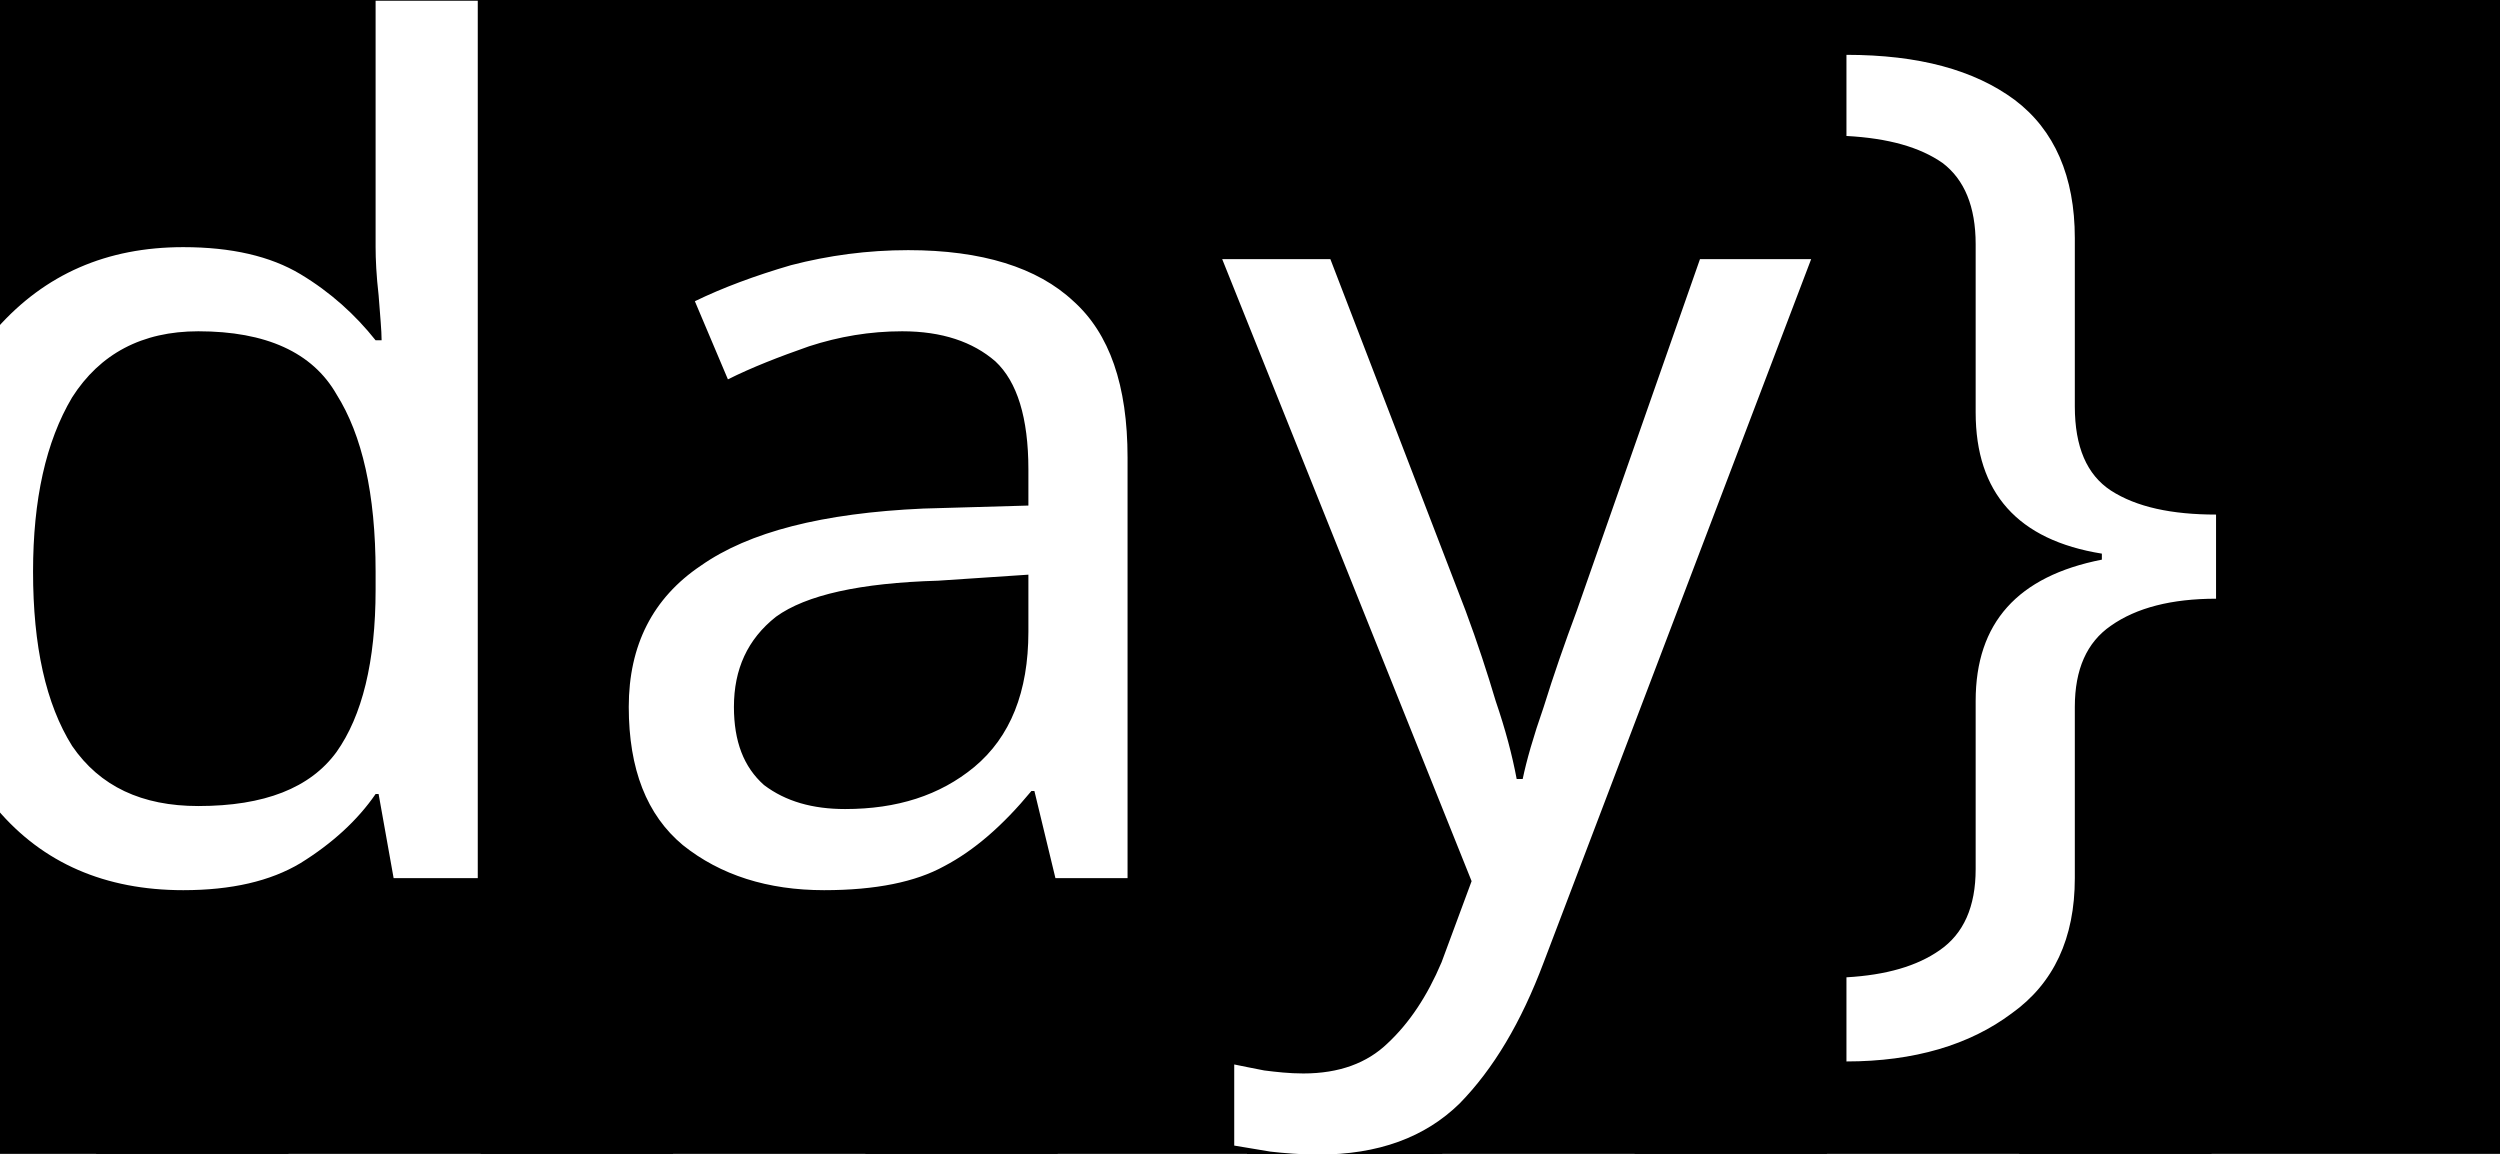
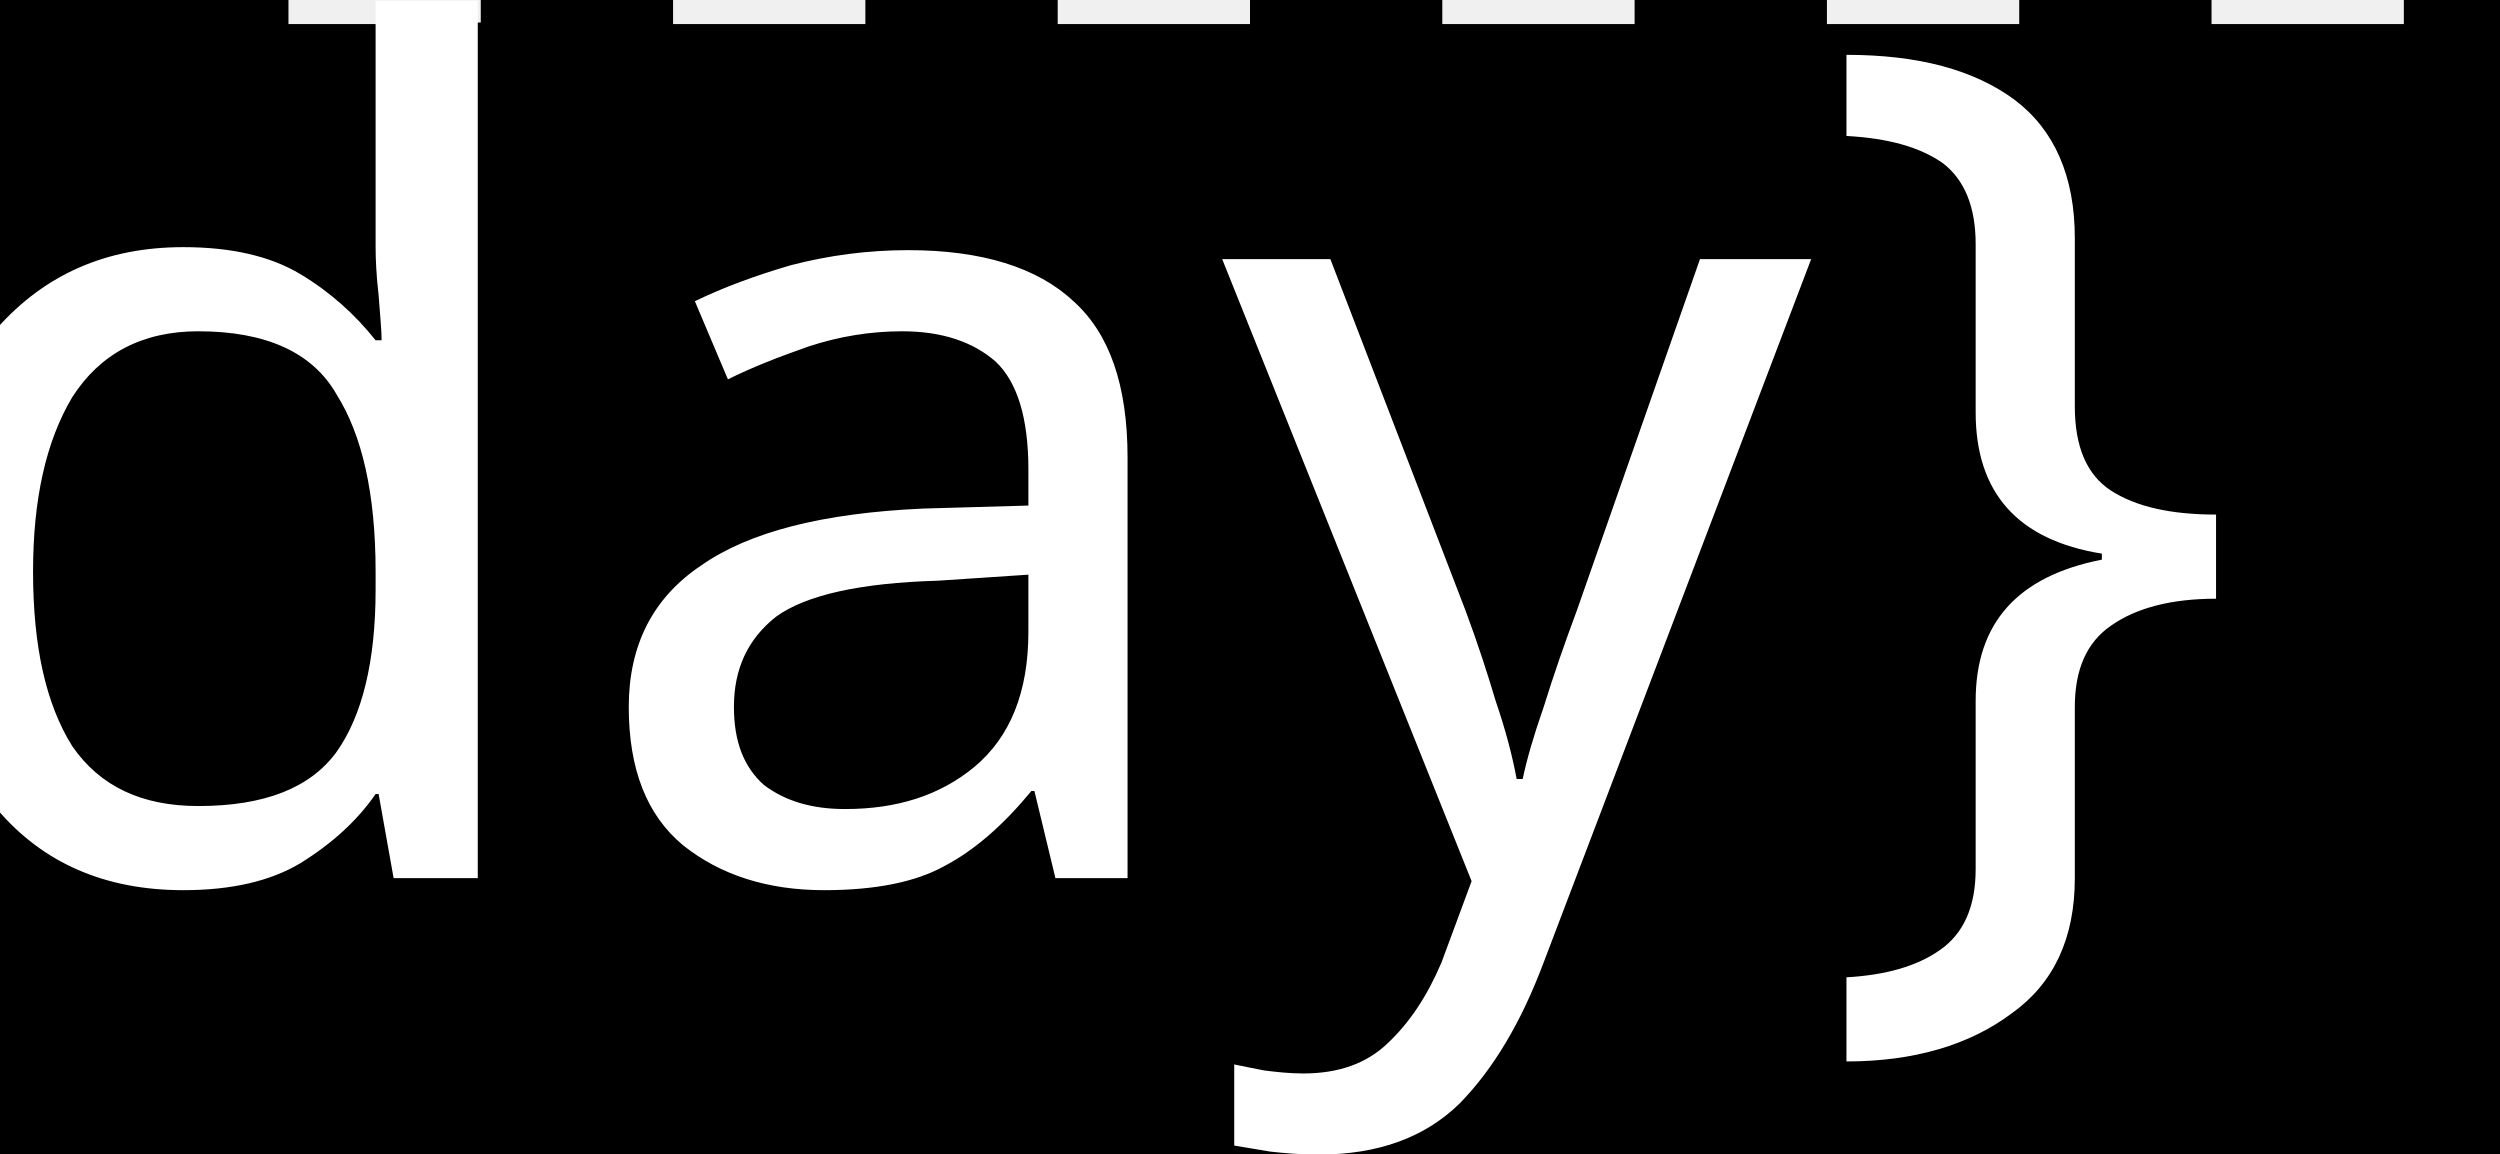
<svg xmlns="http://www.w3.org/2000/svg" width="13" height="6" id="svg2" version="1.1">
  <defs id="defs4">
    <filter id="filter6510" color-interpolation-filters="sRGB">
      <feGaussianBlur id="feGaussianBlur6512" stdDeviation="5" result="result91" />
      <feComposite id="feComposite6514" in2="result91" in="SourceGraphic" operator="over" />
    </filter>
    <filter id="filter6534" color-interpolation-filters="sRGB">
      <feGaussianBlur id="feGaussianBlur6536" stdDeviation="5" result="result91" />
      <feComposite id="feComposite6538" in2="result91" in="SourceGraphic" operator="over" />
    </filter>
  </defs>
  <g id="layer1" transform="translate(-6.5,-815.375)">
    <rect style="fill:#ffffff;fill-opacity:1;stroke:#000000;stroke-width:1;stroke-linecap:butt;stroke-linejoin:miter;stroke-miterlimit:4;stroke-opacity:1;stroke-dasharray:1, 1;stroke-dashoffset:0" id="rect3818-5" width="12" height="5" x="7" y="815.875" ry="0" title="del !today" />
-     <rect style="fill:#000000;fill-opacity:1;stroke:#000000;stroke-width:1;stroke-linecap:round;stroke-linejoin:miter;stroke-miterlimit:4;stroke-opacity:1;stroke-dasharray:none;stroke-dashoffset:0" id="rect3818" width="12" height="5" x="7" y="815.875" ry="0" title="del !event" />
-     <text xml:space="preserve" style="font-size:6px;font-style:normal;font-variant:normal;font-weight:normal;font-stretch:normal;text-indent:0;text-align:center;text-decoration:none;line-height:125%;letter-spacing:0px;word-spacing:0px;text-transform:none;direction:ltr;block-progression:tb;writing-mode:lr-tb;text-anchor:middle;baseline-shift:baseline;color:#000000;fill:#000000;fill-opacity:1;fill-rule:nonzero;stroke:none;stroke-width:1px;marker:none;visibility:visible;display:inline;overflow:visible;enable-background:accumulate;font-family:Sans;-inkscape-font-specification:Fixed" x="13.107" y="820.054" id="text3814" title="del event">
+     <rect style="fill:#000000;fill-opacity:1;stroke:#000000;stroke-width:1;stroke-linecap:round;stroke-linejoin:miter;stroke-miterlimit:4;stroke-opacity:1;stroke-dasharray:none;stroke-dashoffset:0" id="rect3818" width="12" height="5" x="7" y="816" ry="0" title="del !event" />
+     <text xml:space="preserve" style="font-size:6px;font-style:normal;font-variant:normal;font-weight:normal;font-stretch:normal;text-indent:0;text-align:center;text-decoration:none;line-height:125%;letter-spacing:0px;word-spacing:0px;text-transform:none;direction:ltr;block-progression:tb;writing-mode:lr-tb;text-anchor:middle;baseline-shift:baseline;color:#000000;fill:#000000;fill-opacity:1;fill-rule:nonzero;stroke:none;stroke-width:1px;marker:none;visibility:visible;display:inline;overflow:visible;enable-background:accumulate;font-family:Sans;-inkscape-font-specification:Fixed" x="13.107" y="820.054" title="del event" id="text3814">
      <tspan id="tspan3816" x="13.107" y="820.054">${day}</tspan>
    </text>
    <text xml:space="preserve" style="font-size:6px;font-style:normal;font-variant:normal;font-weight:normal;font-stretch:normal;text-indent:0;text-align:center;text-decoration:none;line-height:125%;letter-spacing:0px;word-spacing:0px;text-transform:none;direction:ltr;block-progression:tb;writing-mode:lr-tb;text-anchor:middle;baseline-shift:baseline;color:#000000;fill:#ffffff;fill-opacity:1;fill-rule:nonzero;stroke:none;stroke-width:1px;marker:none;visibility:visible;display:inline;overflow:visible;enable-background:accumulate;font-family:Sans;-inkscape-font-specification:Fixed" x="13.038" y="819.941" id="text3814-8" title="del !event">
      <tspan id="tspan3816-5" x="13.038" y="819.941">${day}</tspan>
    </text>
  </g>
</svg>
